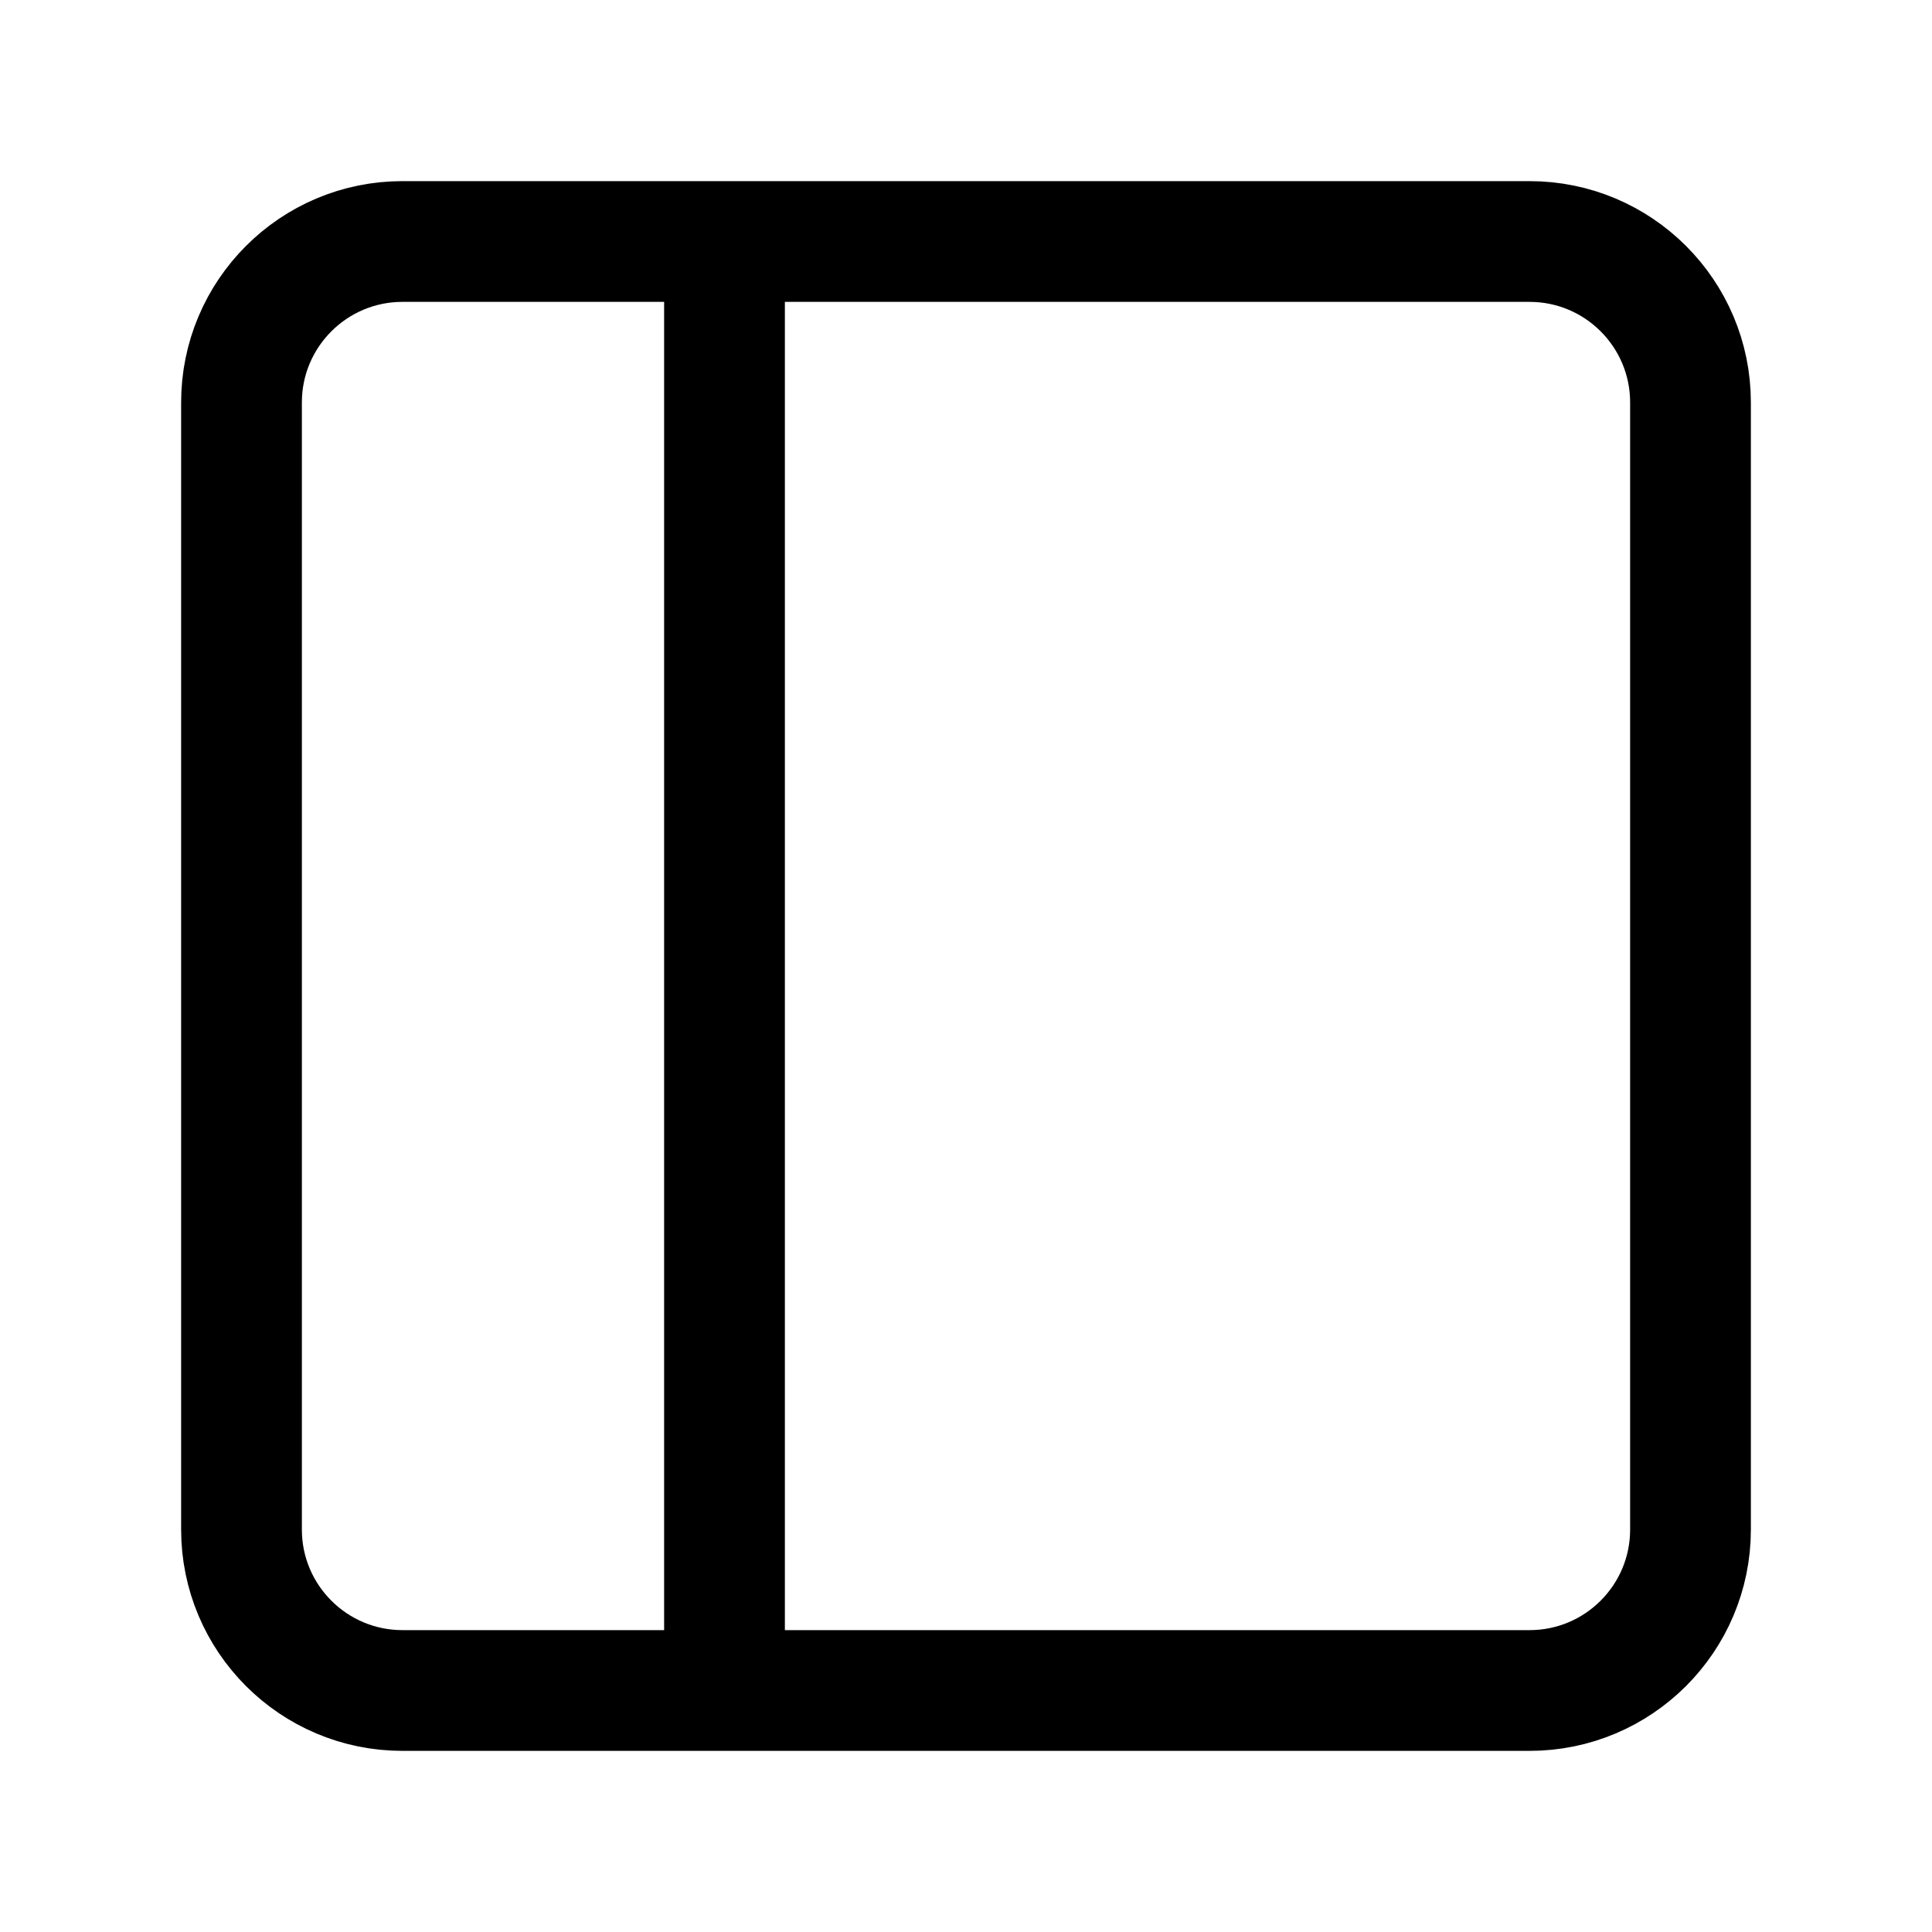
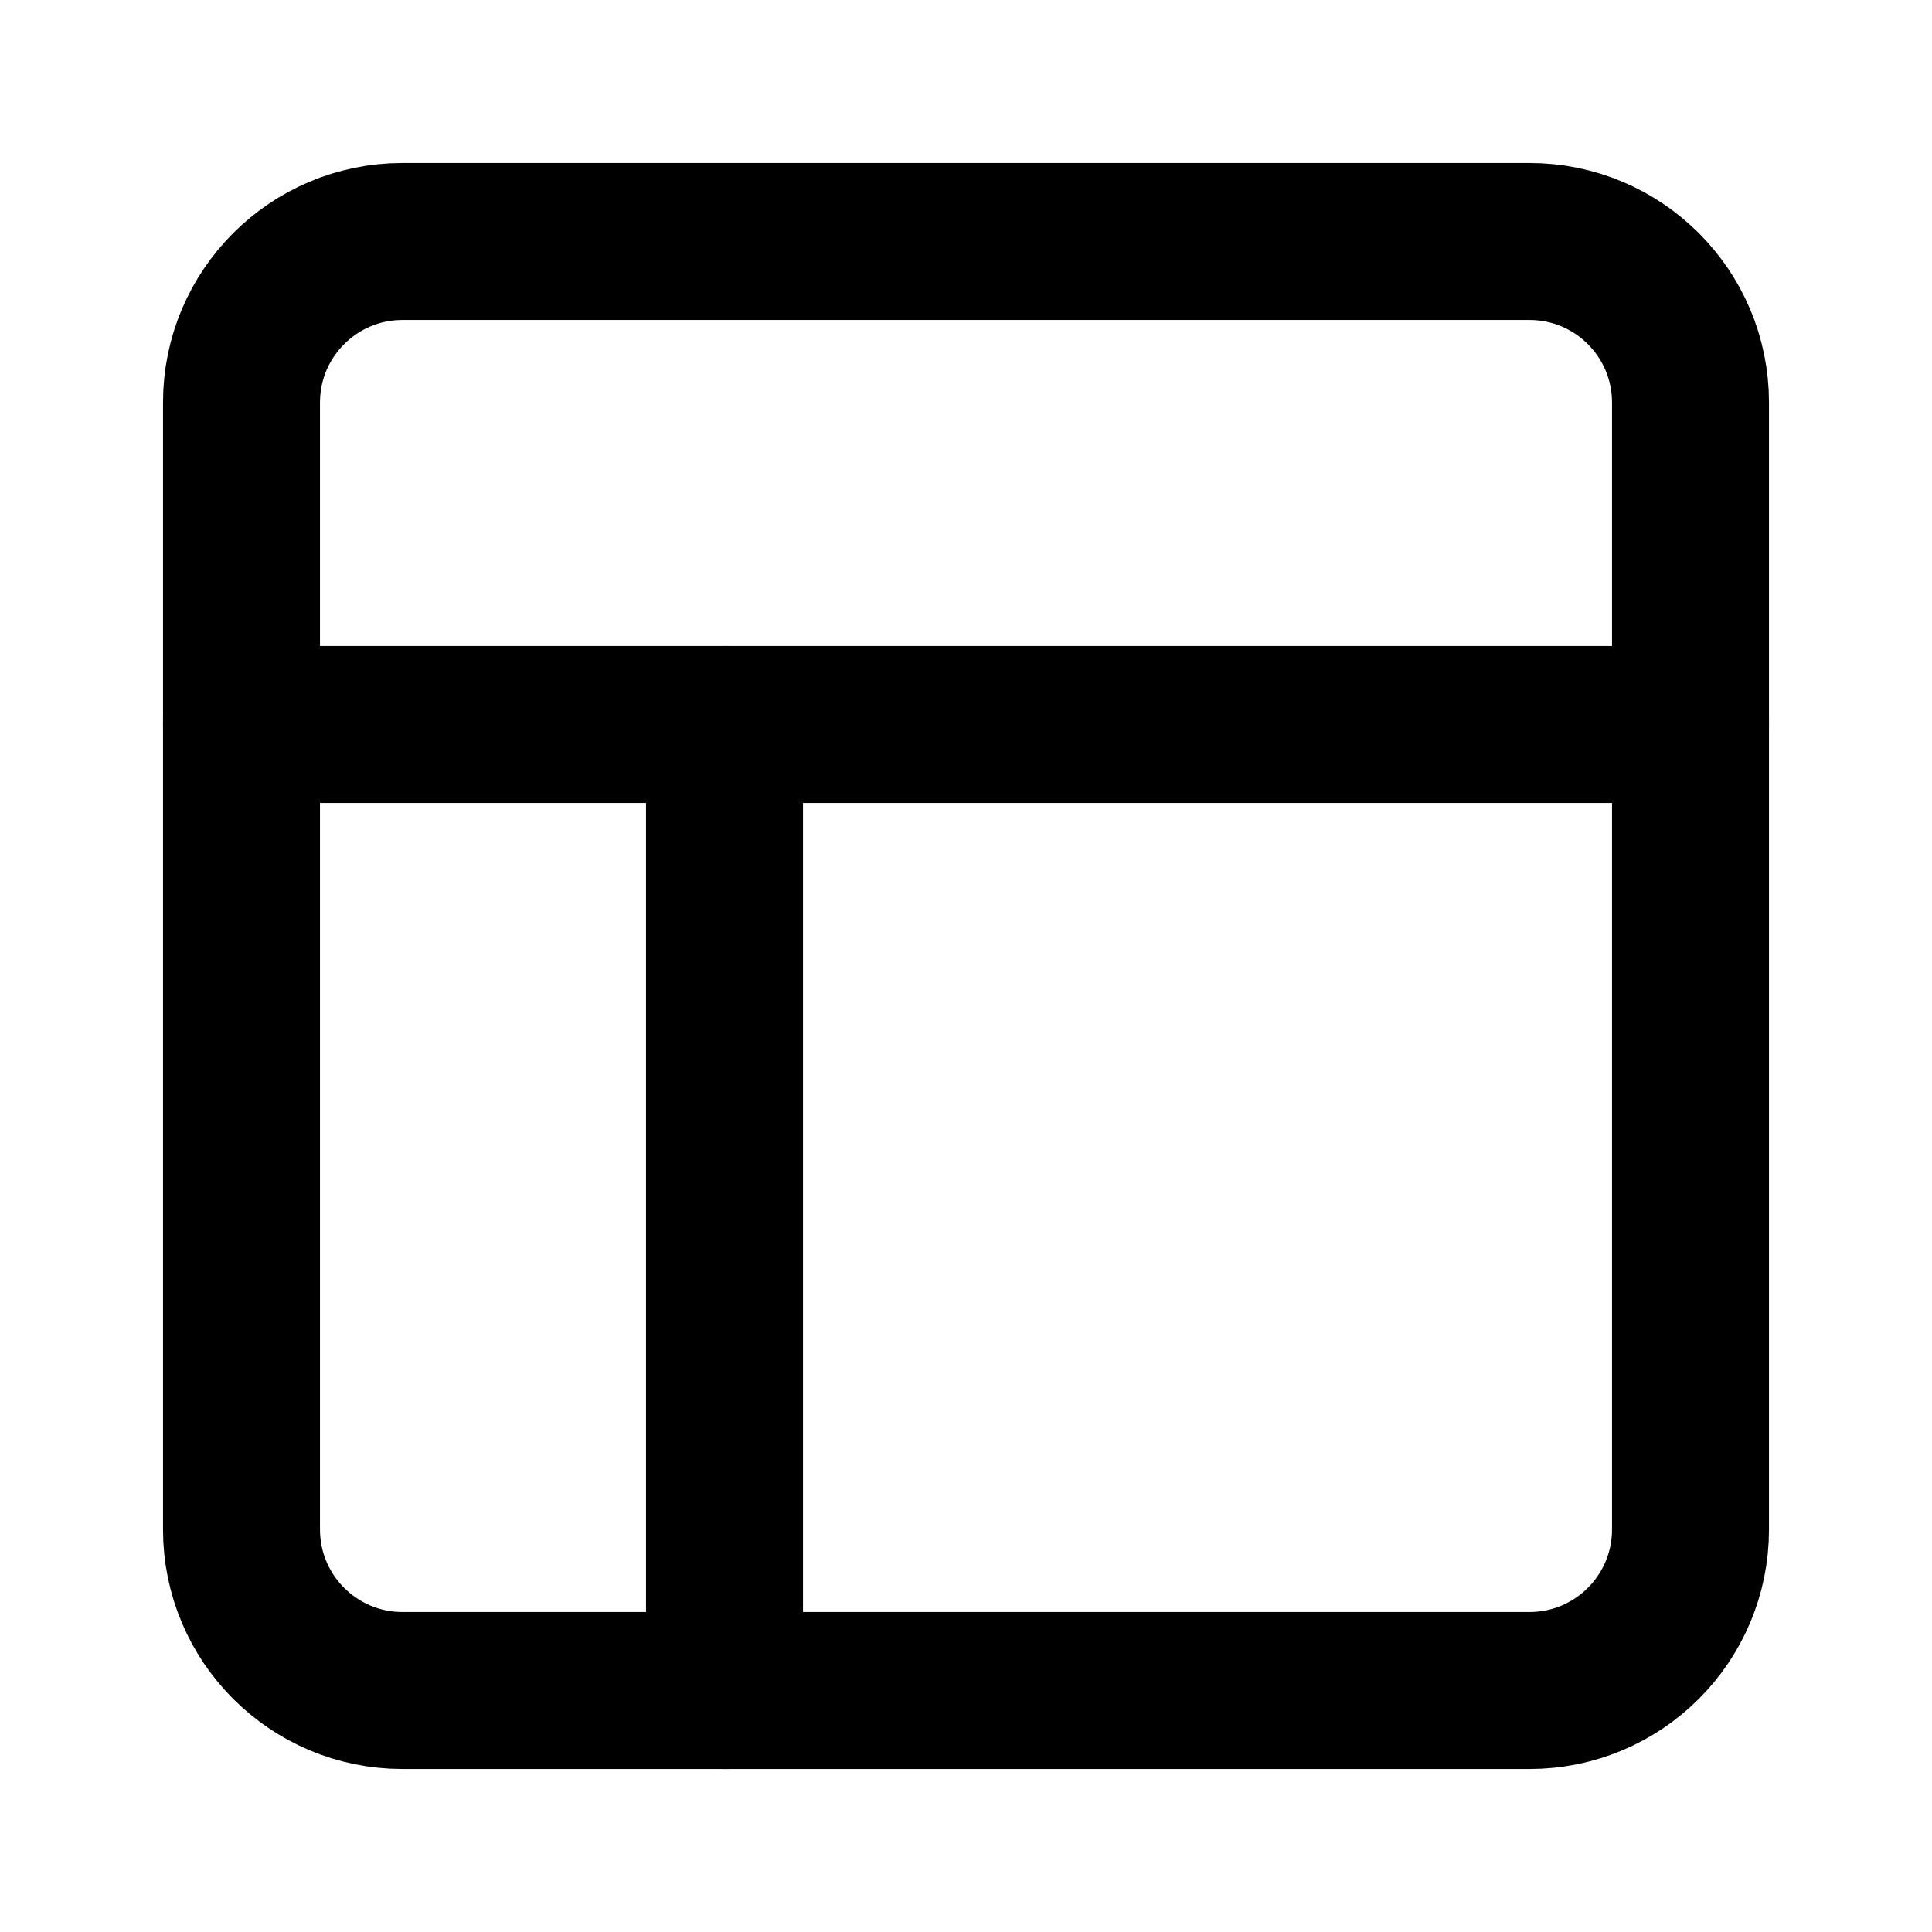
<svg xmlns="http://www.w3.org/2000/svg" width="16" height="16" viewBox="0 0 16 16" fill="none">
-   <path d="M6 2V14M3.333 2H12.667C13.403 2 14 2.597 14 3.333V12.667C14 13.403 13.403 14 12.667 14H3.333C2.597 14 2 13.403 2 12.667V3.333C2 2.597 2.597 2 3.333 2Z" stroke="black" stroke-linecap="round" stroke-linejoin="round" />
+   <path d="M12.667 2H3.333C2.597 2 2 2.597 2 3.333V12.667C2 13.403 2.597 14 3.333 14H12.667C13.403 14 14 13.403 14 12.667V3.333C14 2.597 13.403 2 12.667 2Z" stroke="black" stroke-width="1.3" stroke-linecap="round" stroke-linejoin="round" />
+   <path d="M2 6H14" stroke="black" stroke-width="1.3" stroke-linecap="round" stroke-linejoin="round" />
+   <path d="M6 14V6" stroke="black" stroke-width="1.3" stroke-linecap="round" stroke-linejoin="round" />
</svg>
